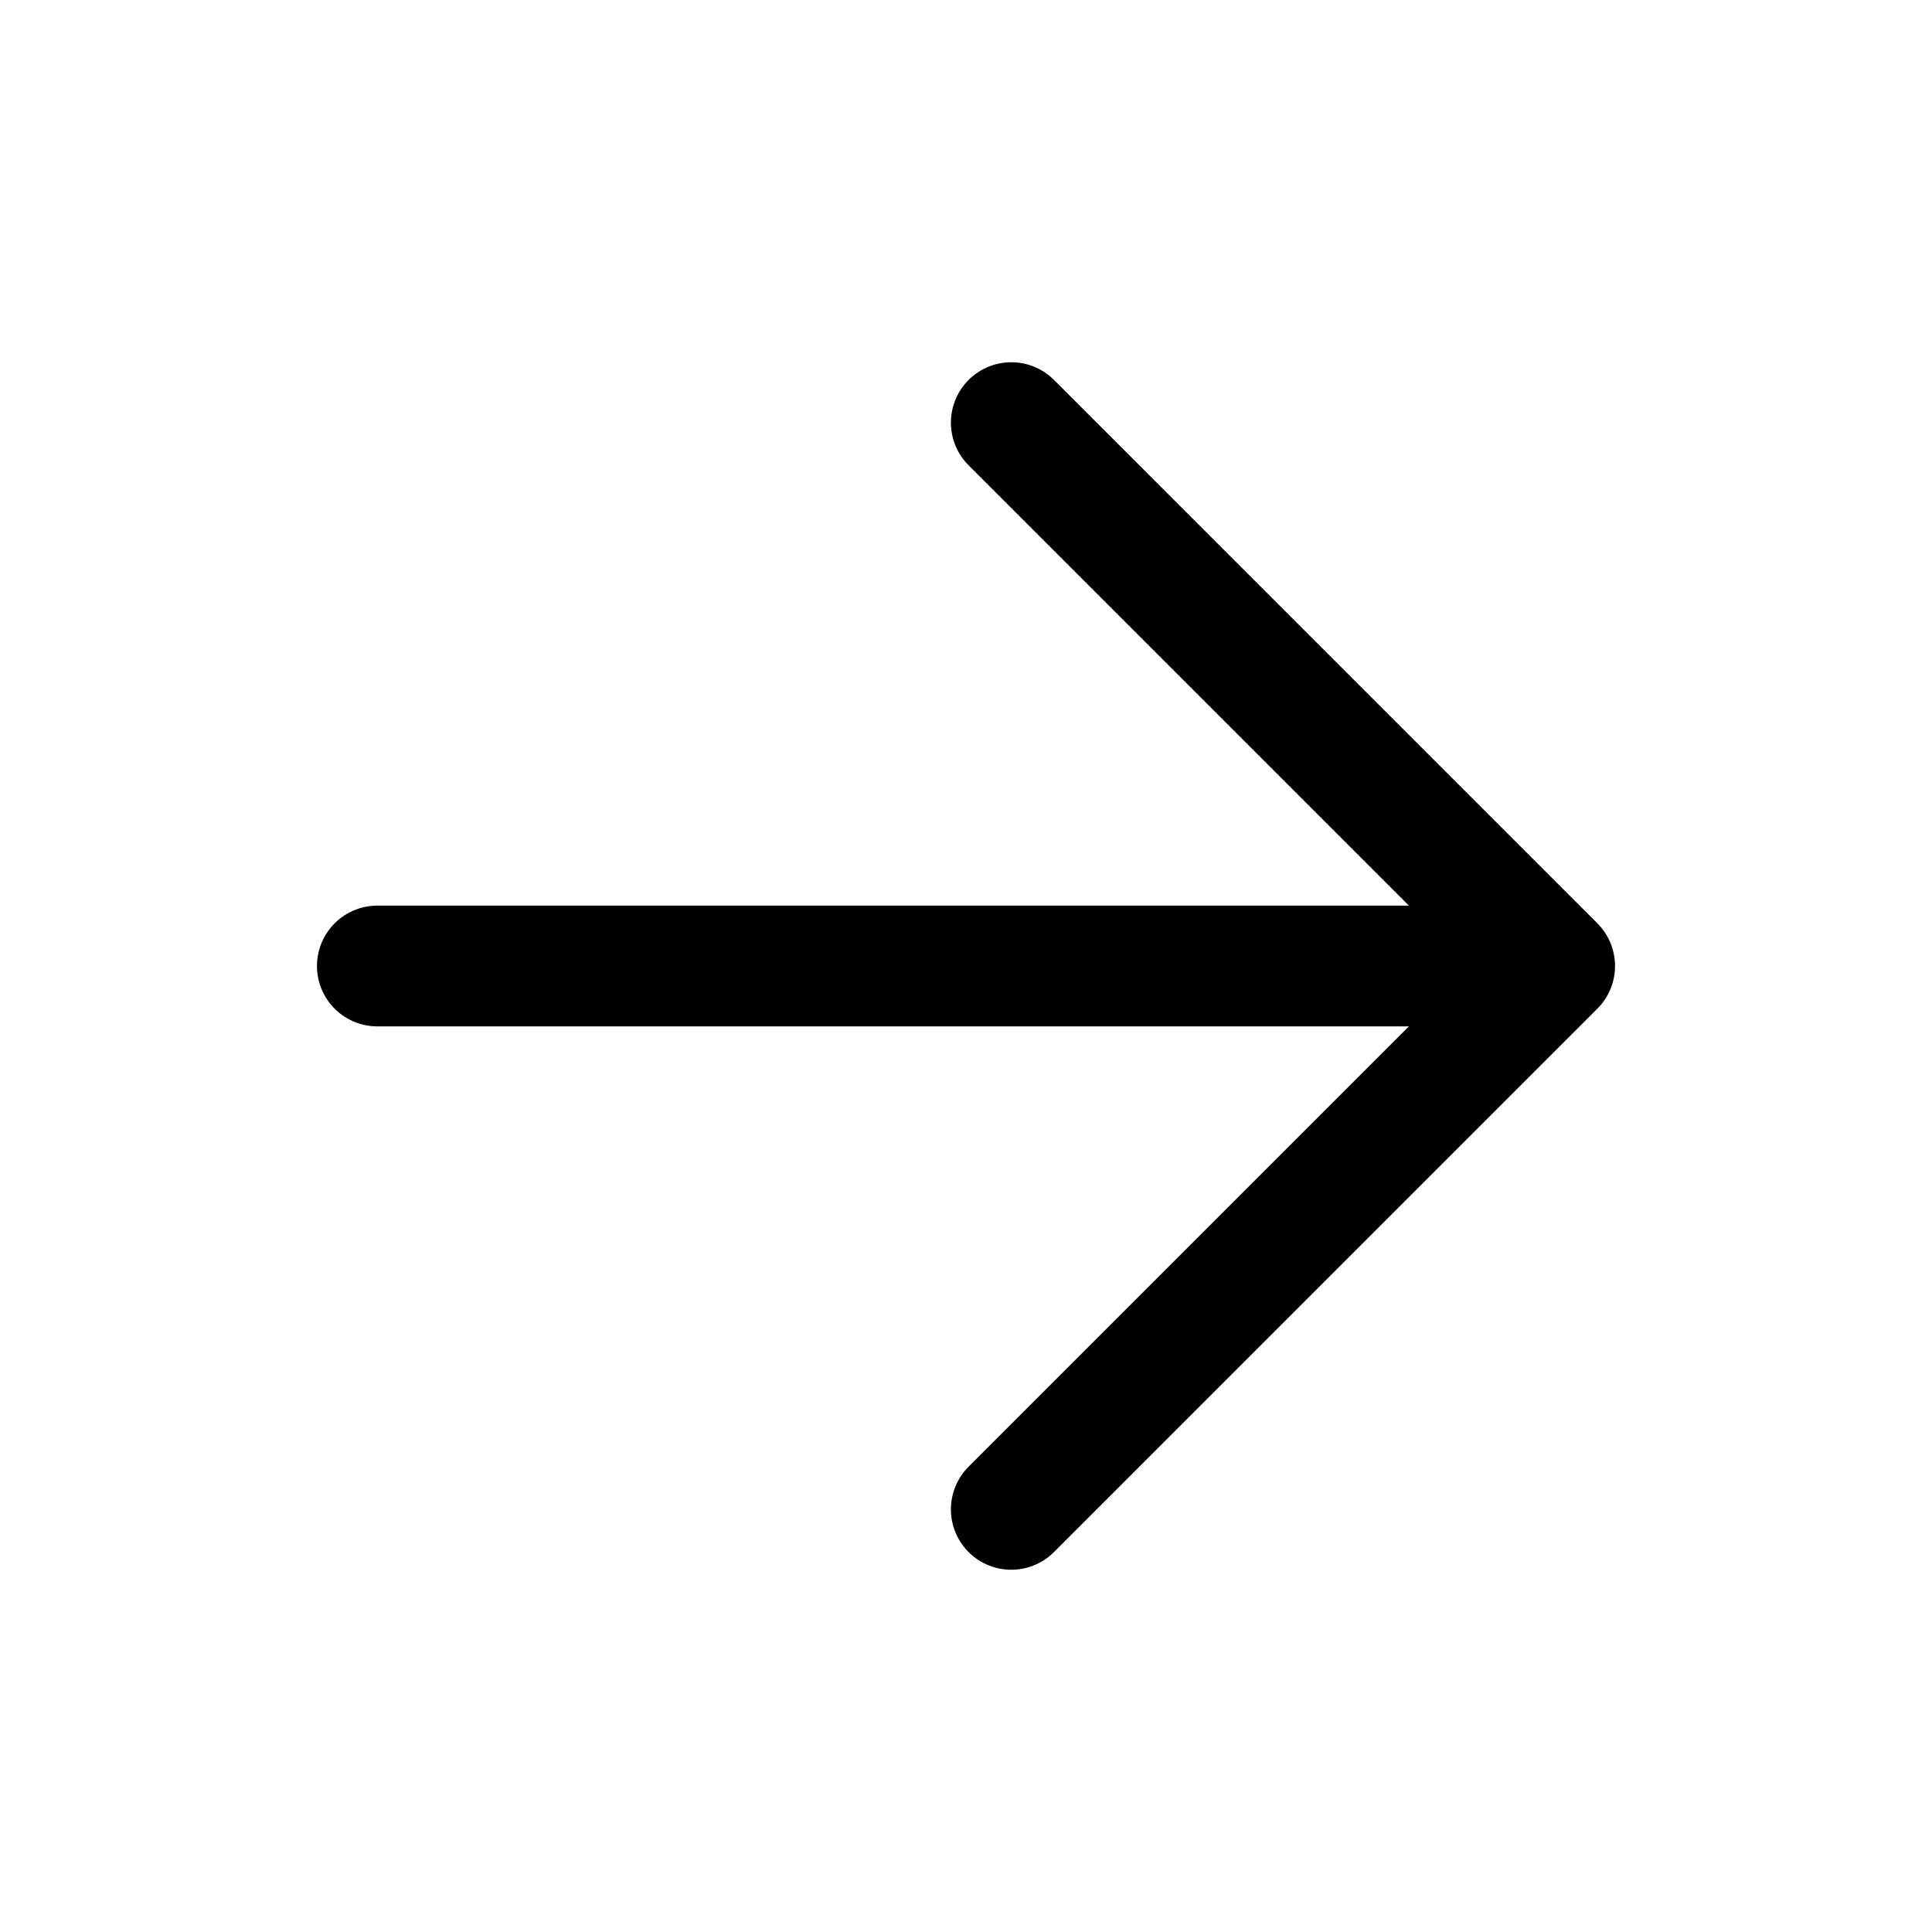
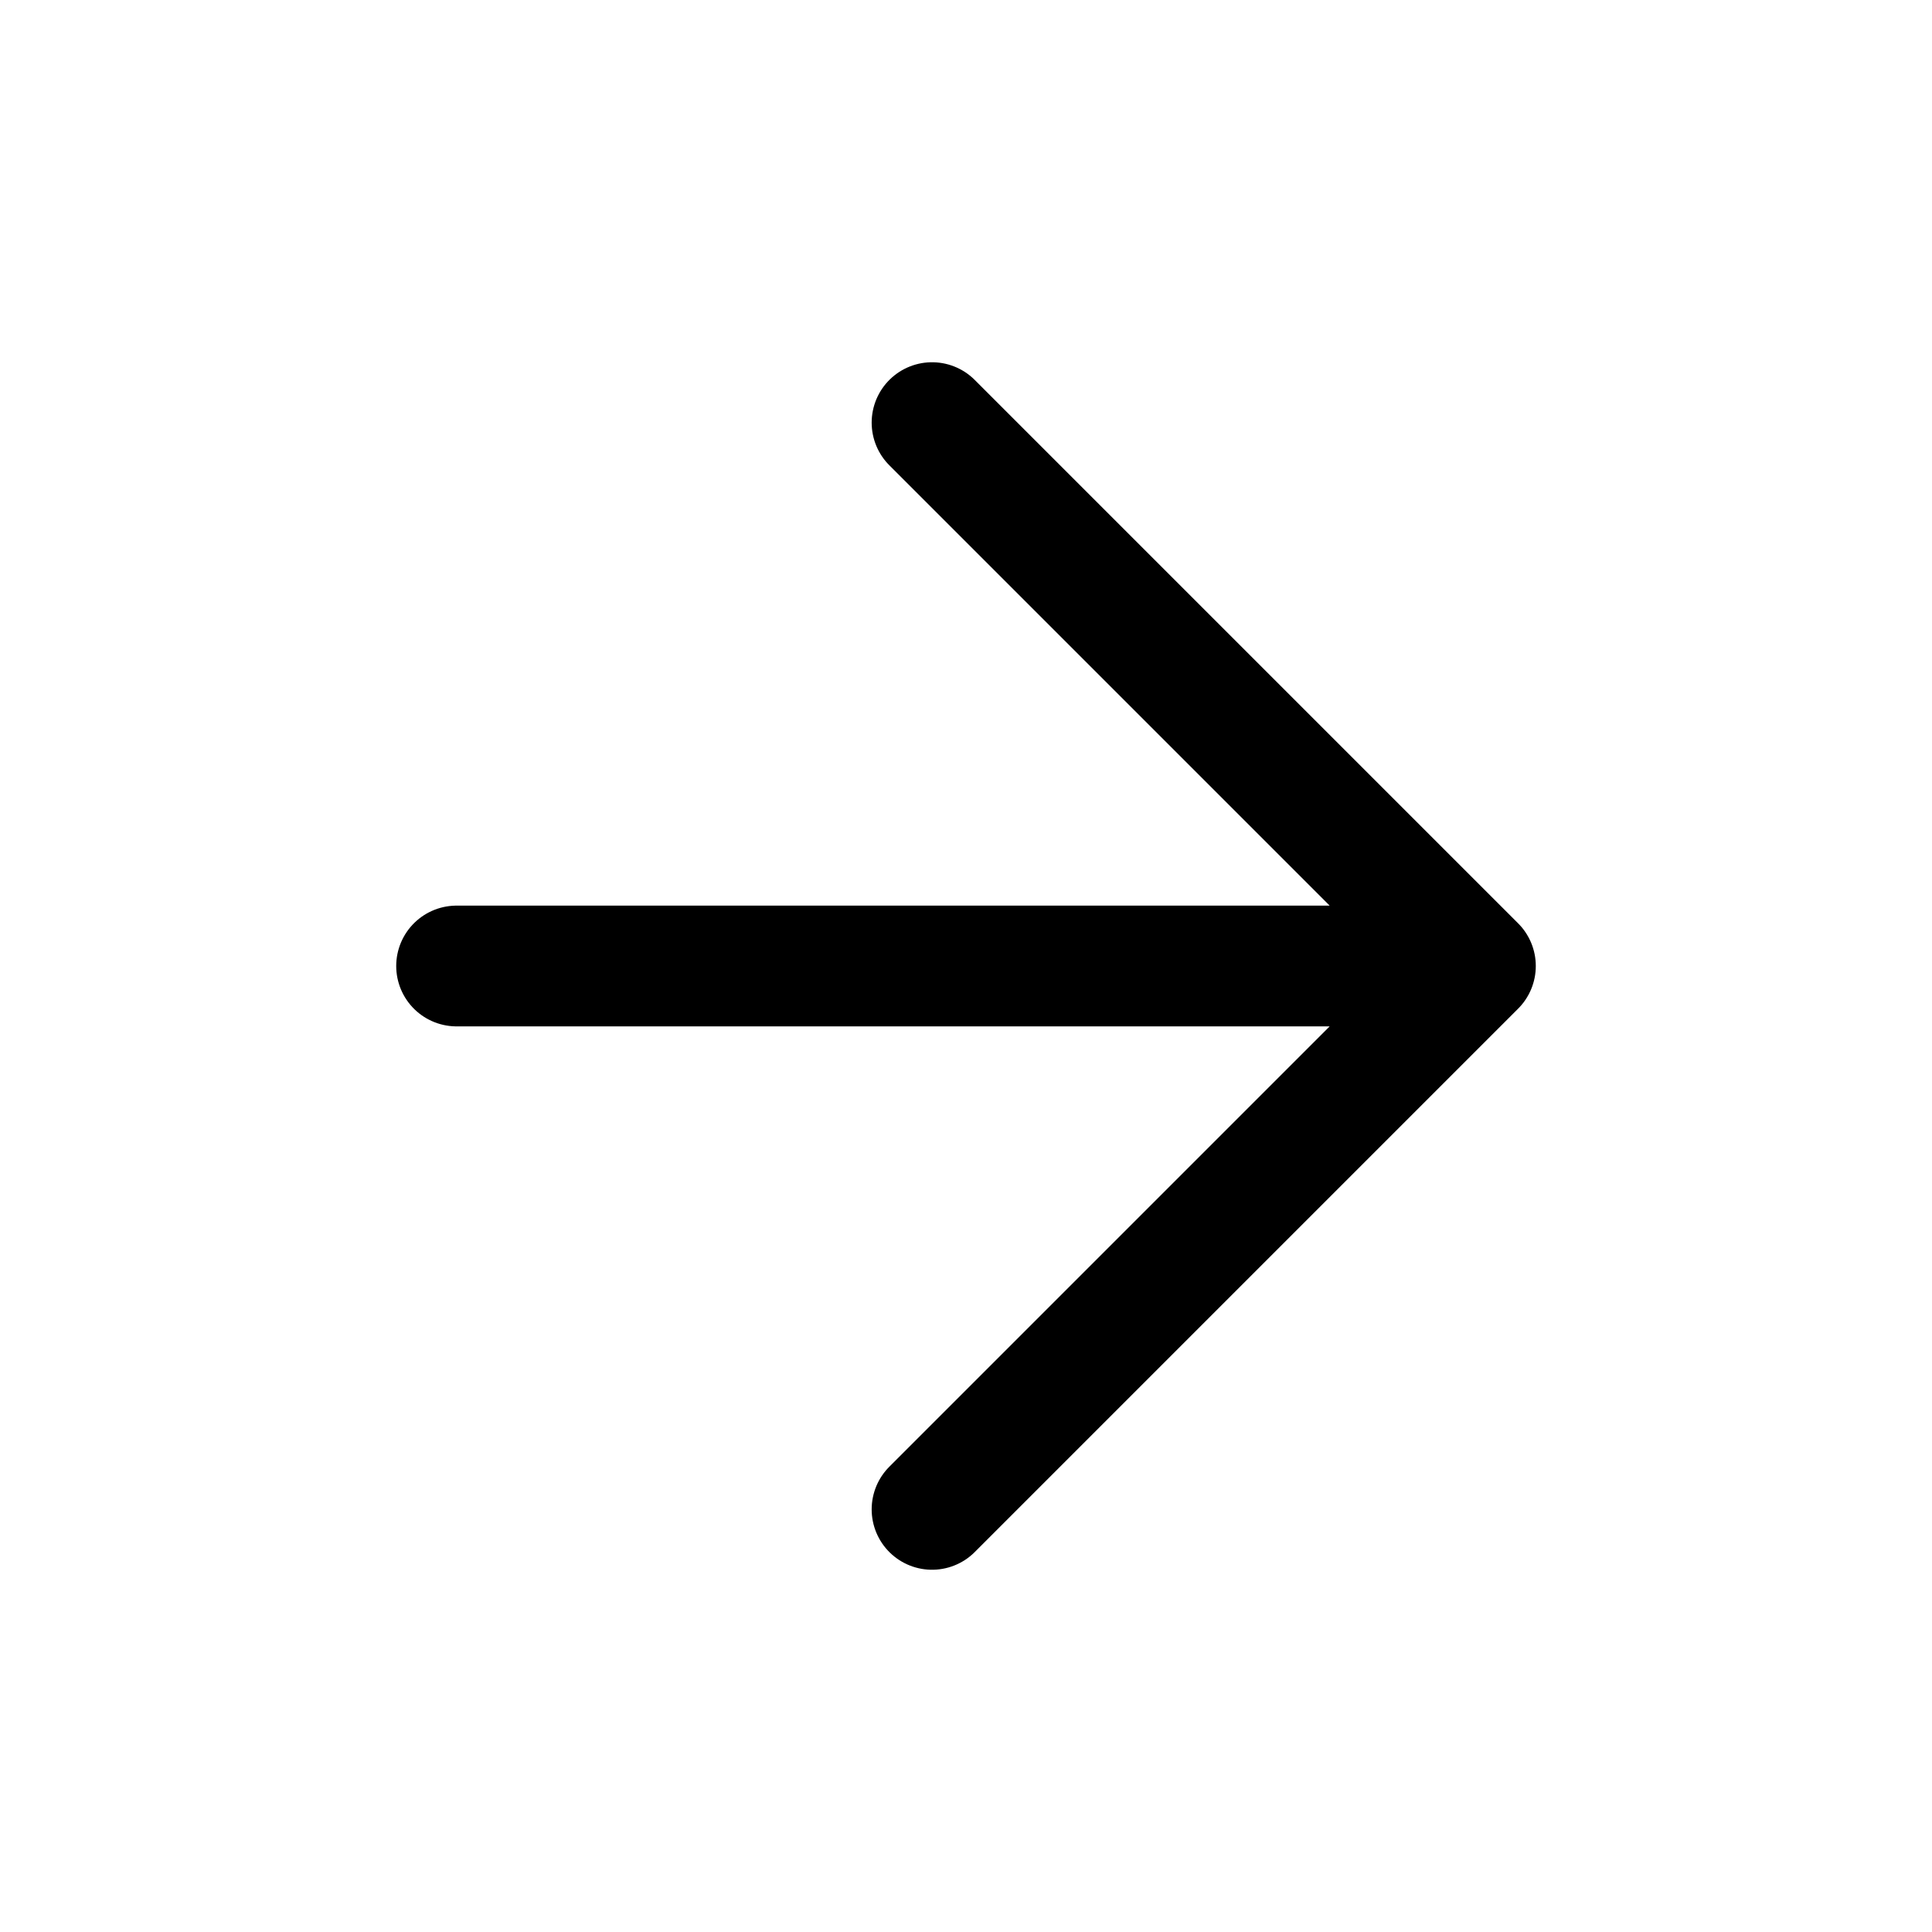
- <svg xmlns="http://www.w3.org/2000/svg" class="ionicon" viewBox="0 0 512 512">
-   <path fill="none" stroke="currentColor" stroke-linecap="round" stroke-linejoin="round" stroke-width="32" d="M268 112l144 144-144 144M392 256H100" />
+ <svg xmlns="http://www.w3.org/2000/svg" viewBox="0 0 512 512">
+   <path fill="none" stroke="currentColor" stroke-linecap="round" stroke-linejoin="round" stroke-width="32" d="M265 400L121 256l144-144M141 256h250" transform="scale(-1,1) translate(-512,0)" />
</svg>
